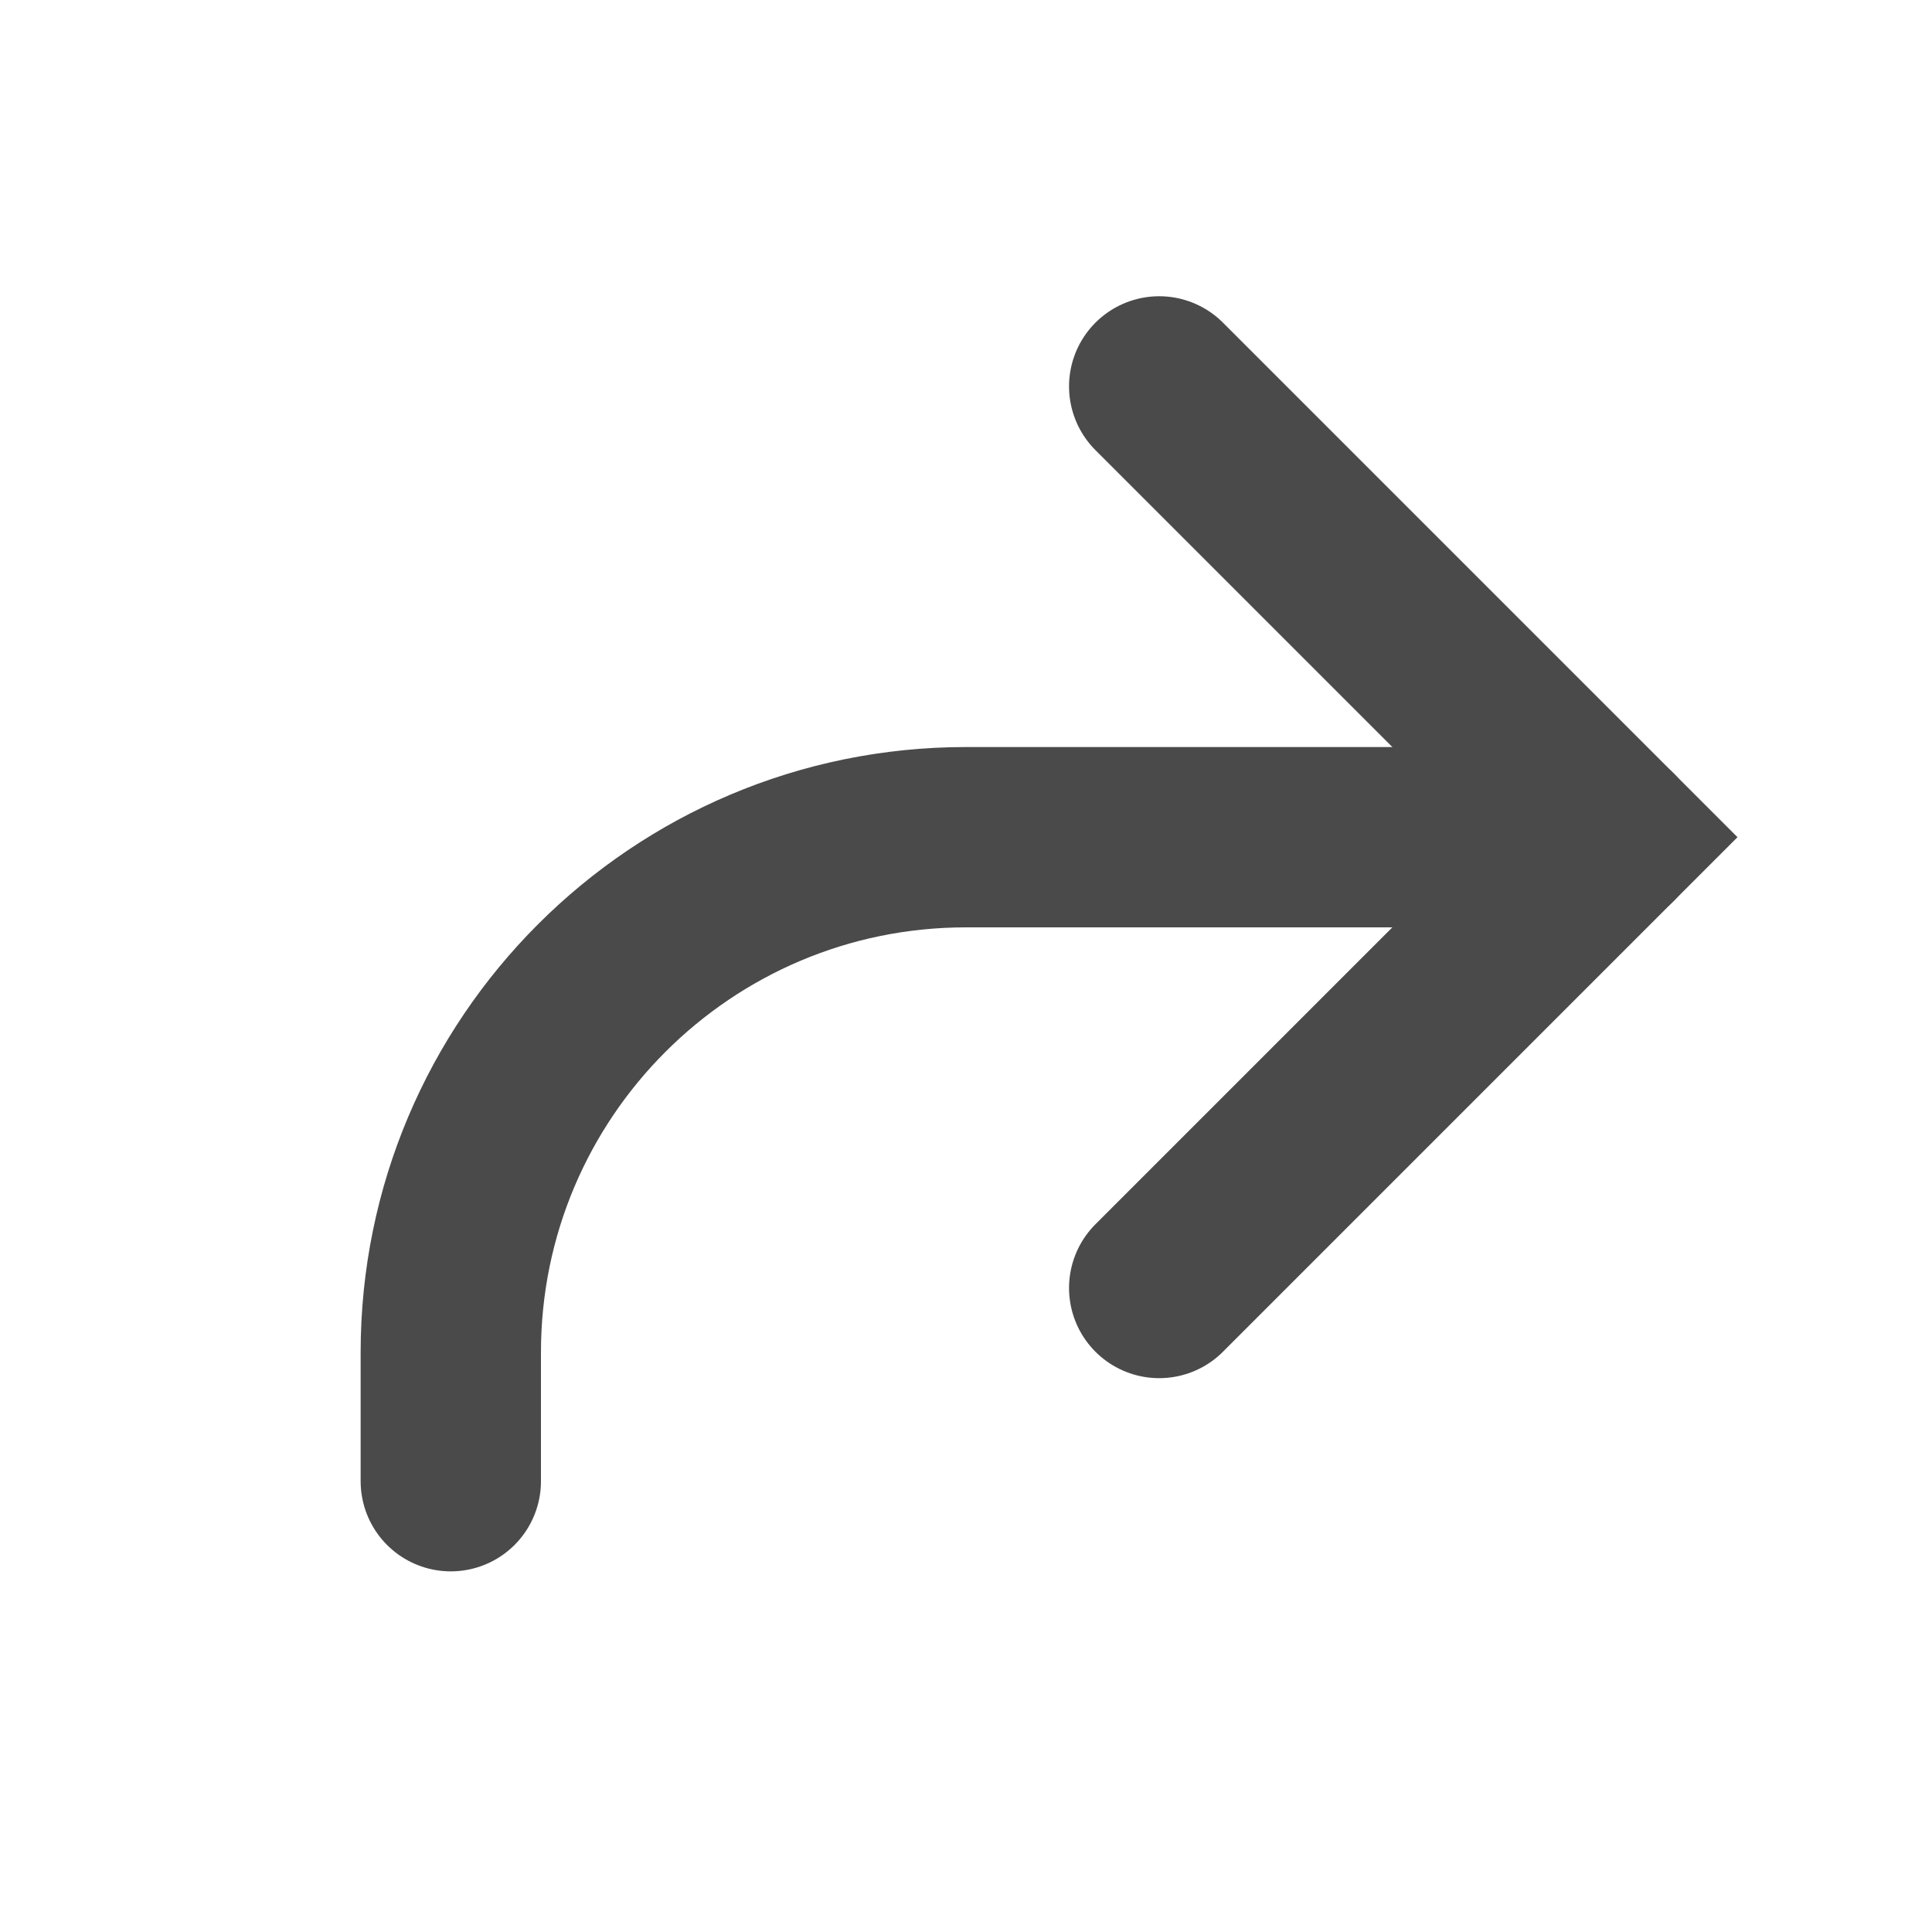
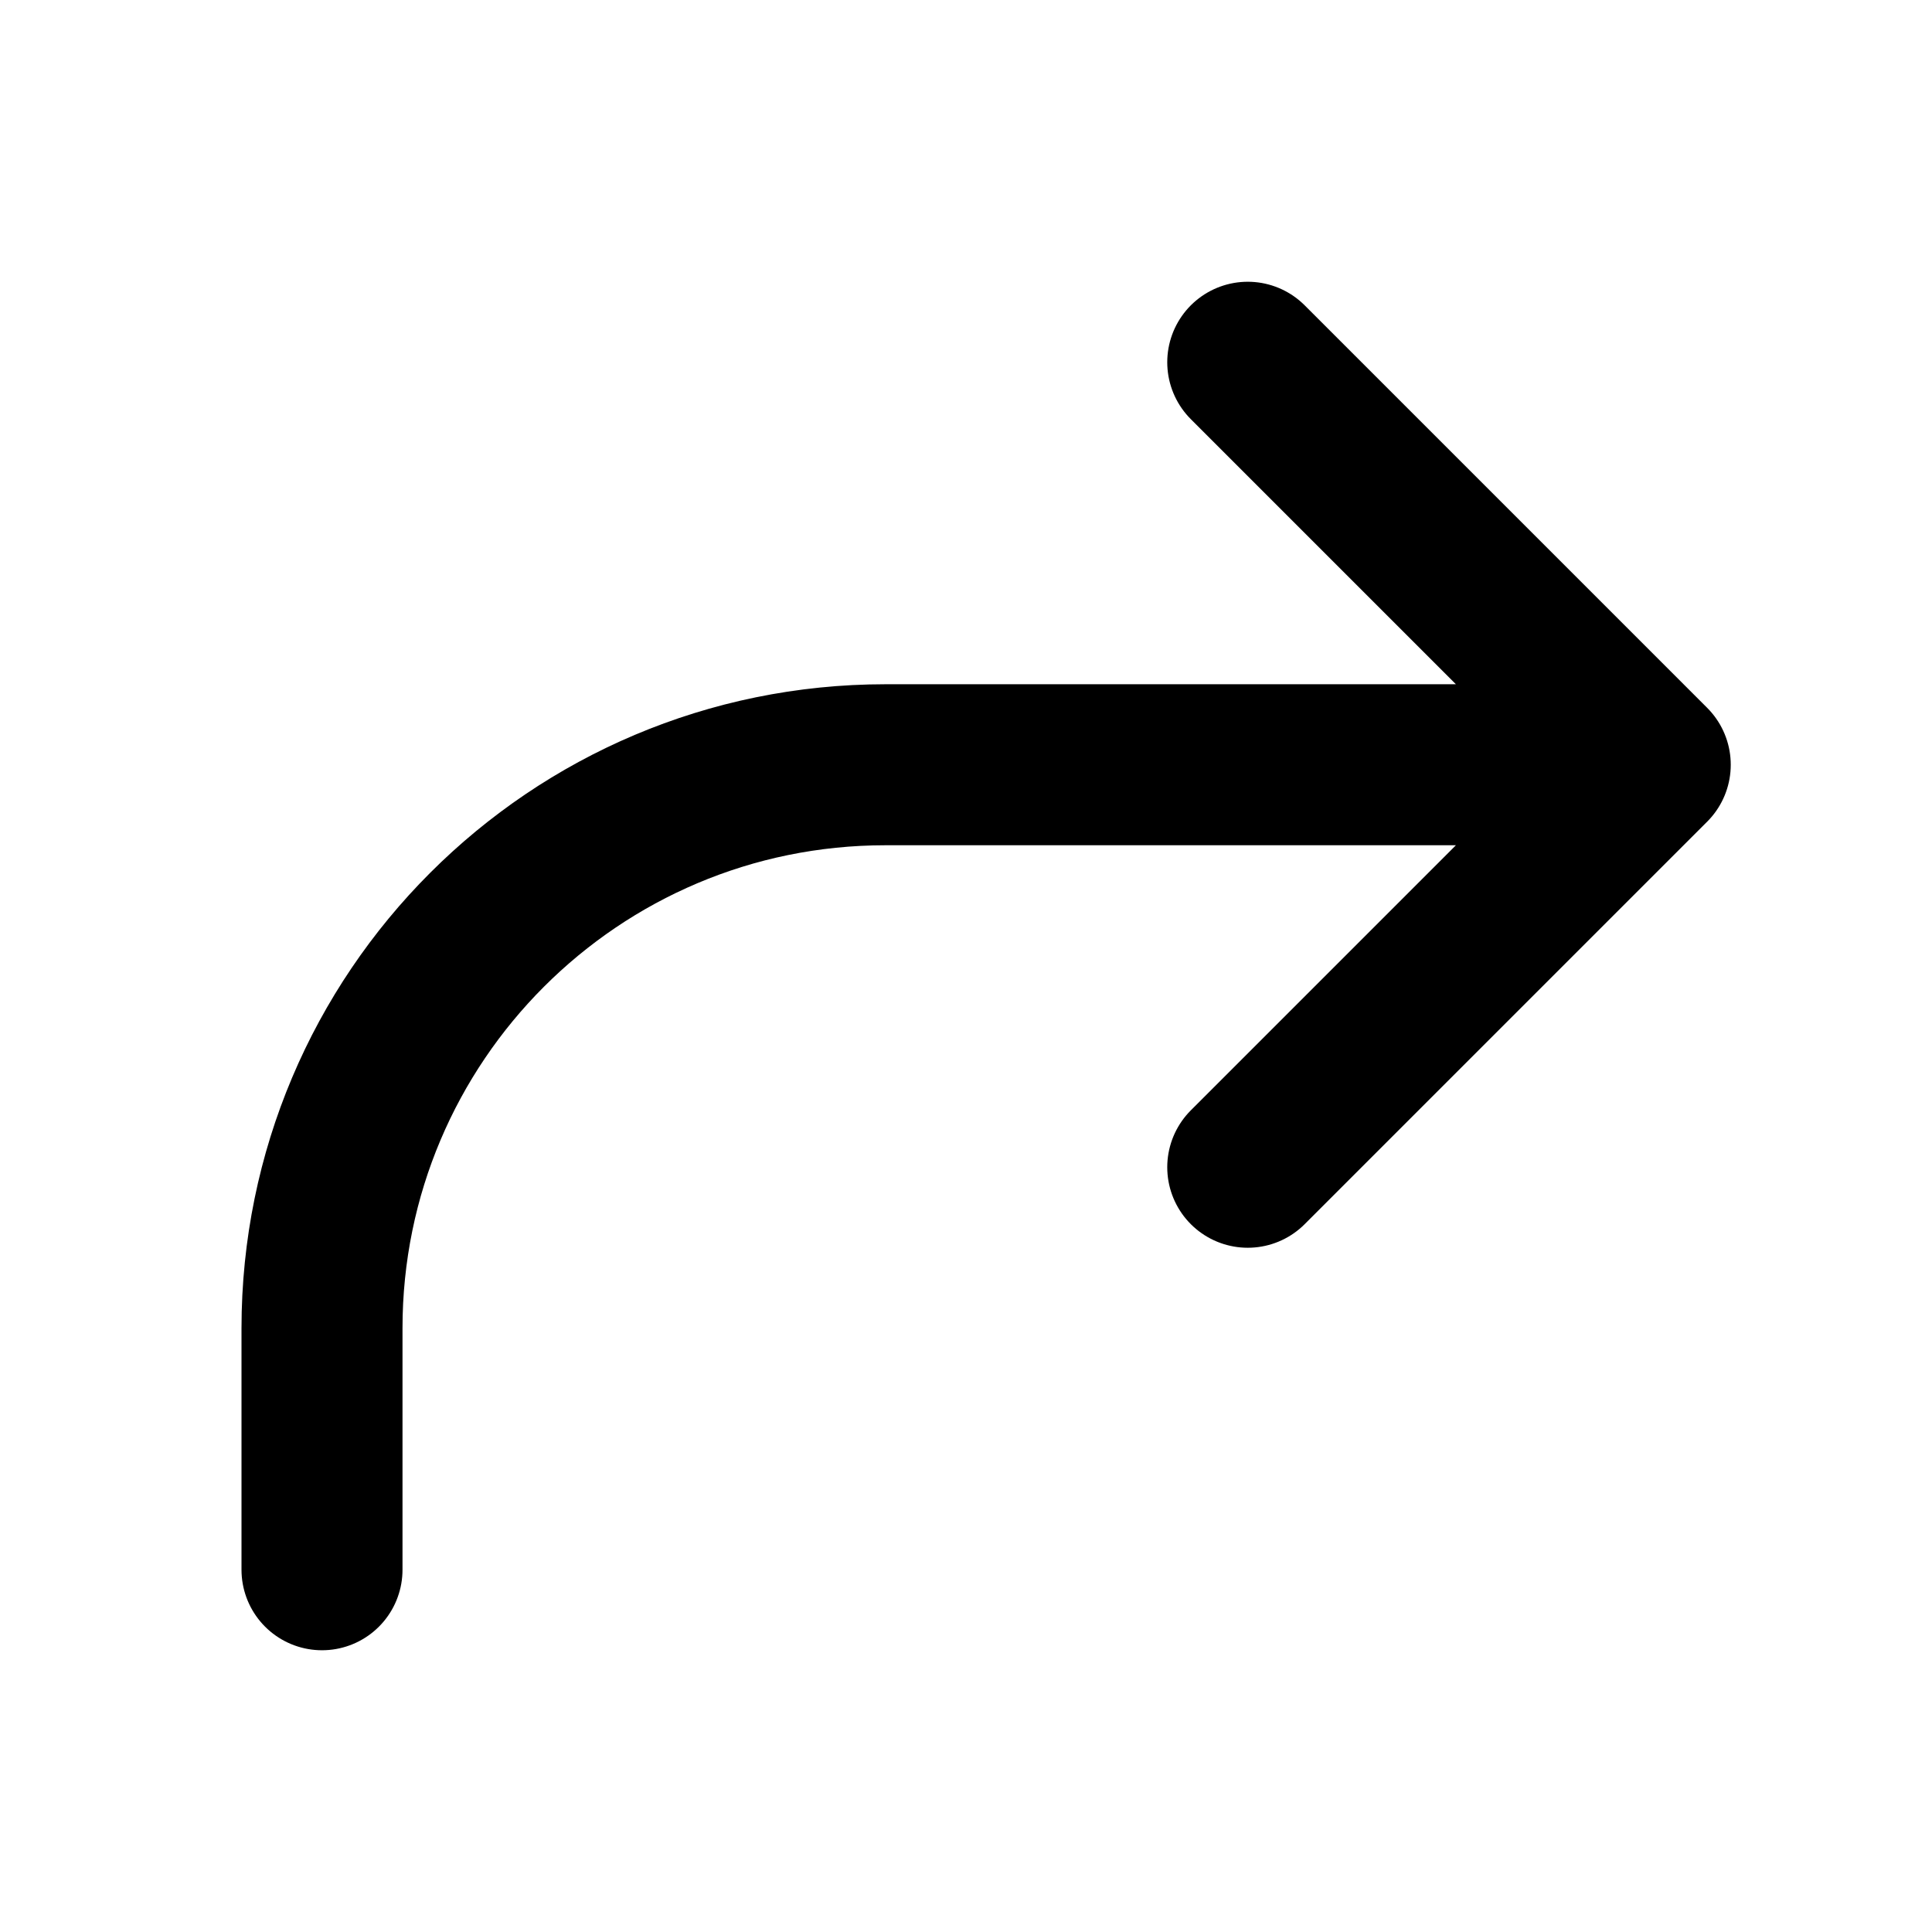
- <svg xmlns="http://www.w3.org/2000/svg" version="1.1" viewBox="0 0 15 15" fill="none">
-   <path d="M9 3l3.5 3.5L9 10" stroke="#4a4a4a" stroke-width="1.4" stroke-linecap="round" />
-   <path d="M12.5 6.5h-5a4 4 0 0 0-4 4v1" stroke="#4a4a4a" stroke-width="1.4" stroke-linecap="round" />
+ <svg xmlns="http://www.w3.org/2000/svg" viewBox="0 0 24 24" fill="none" stroke="currentColor" stroke-width="2" stroke-linecap="round" stroke-linejoin="round">
+   <path d="m15.5 4.5 5 5-5 5M20 9.5h-9a7 7 0 0 0-7 7v3" />
</svg>
